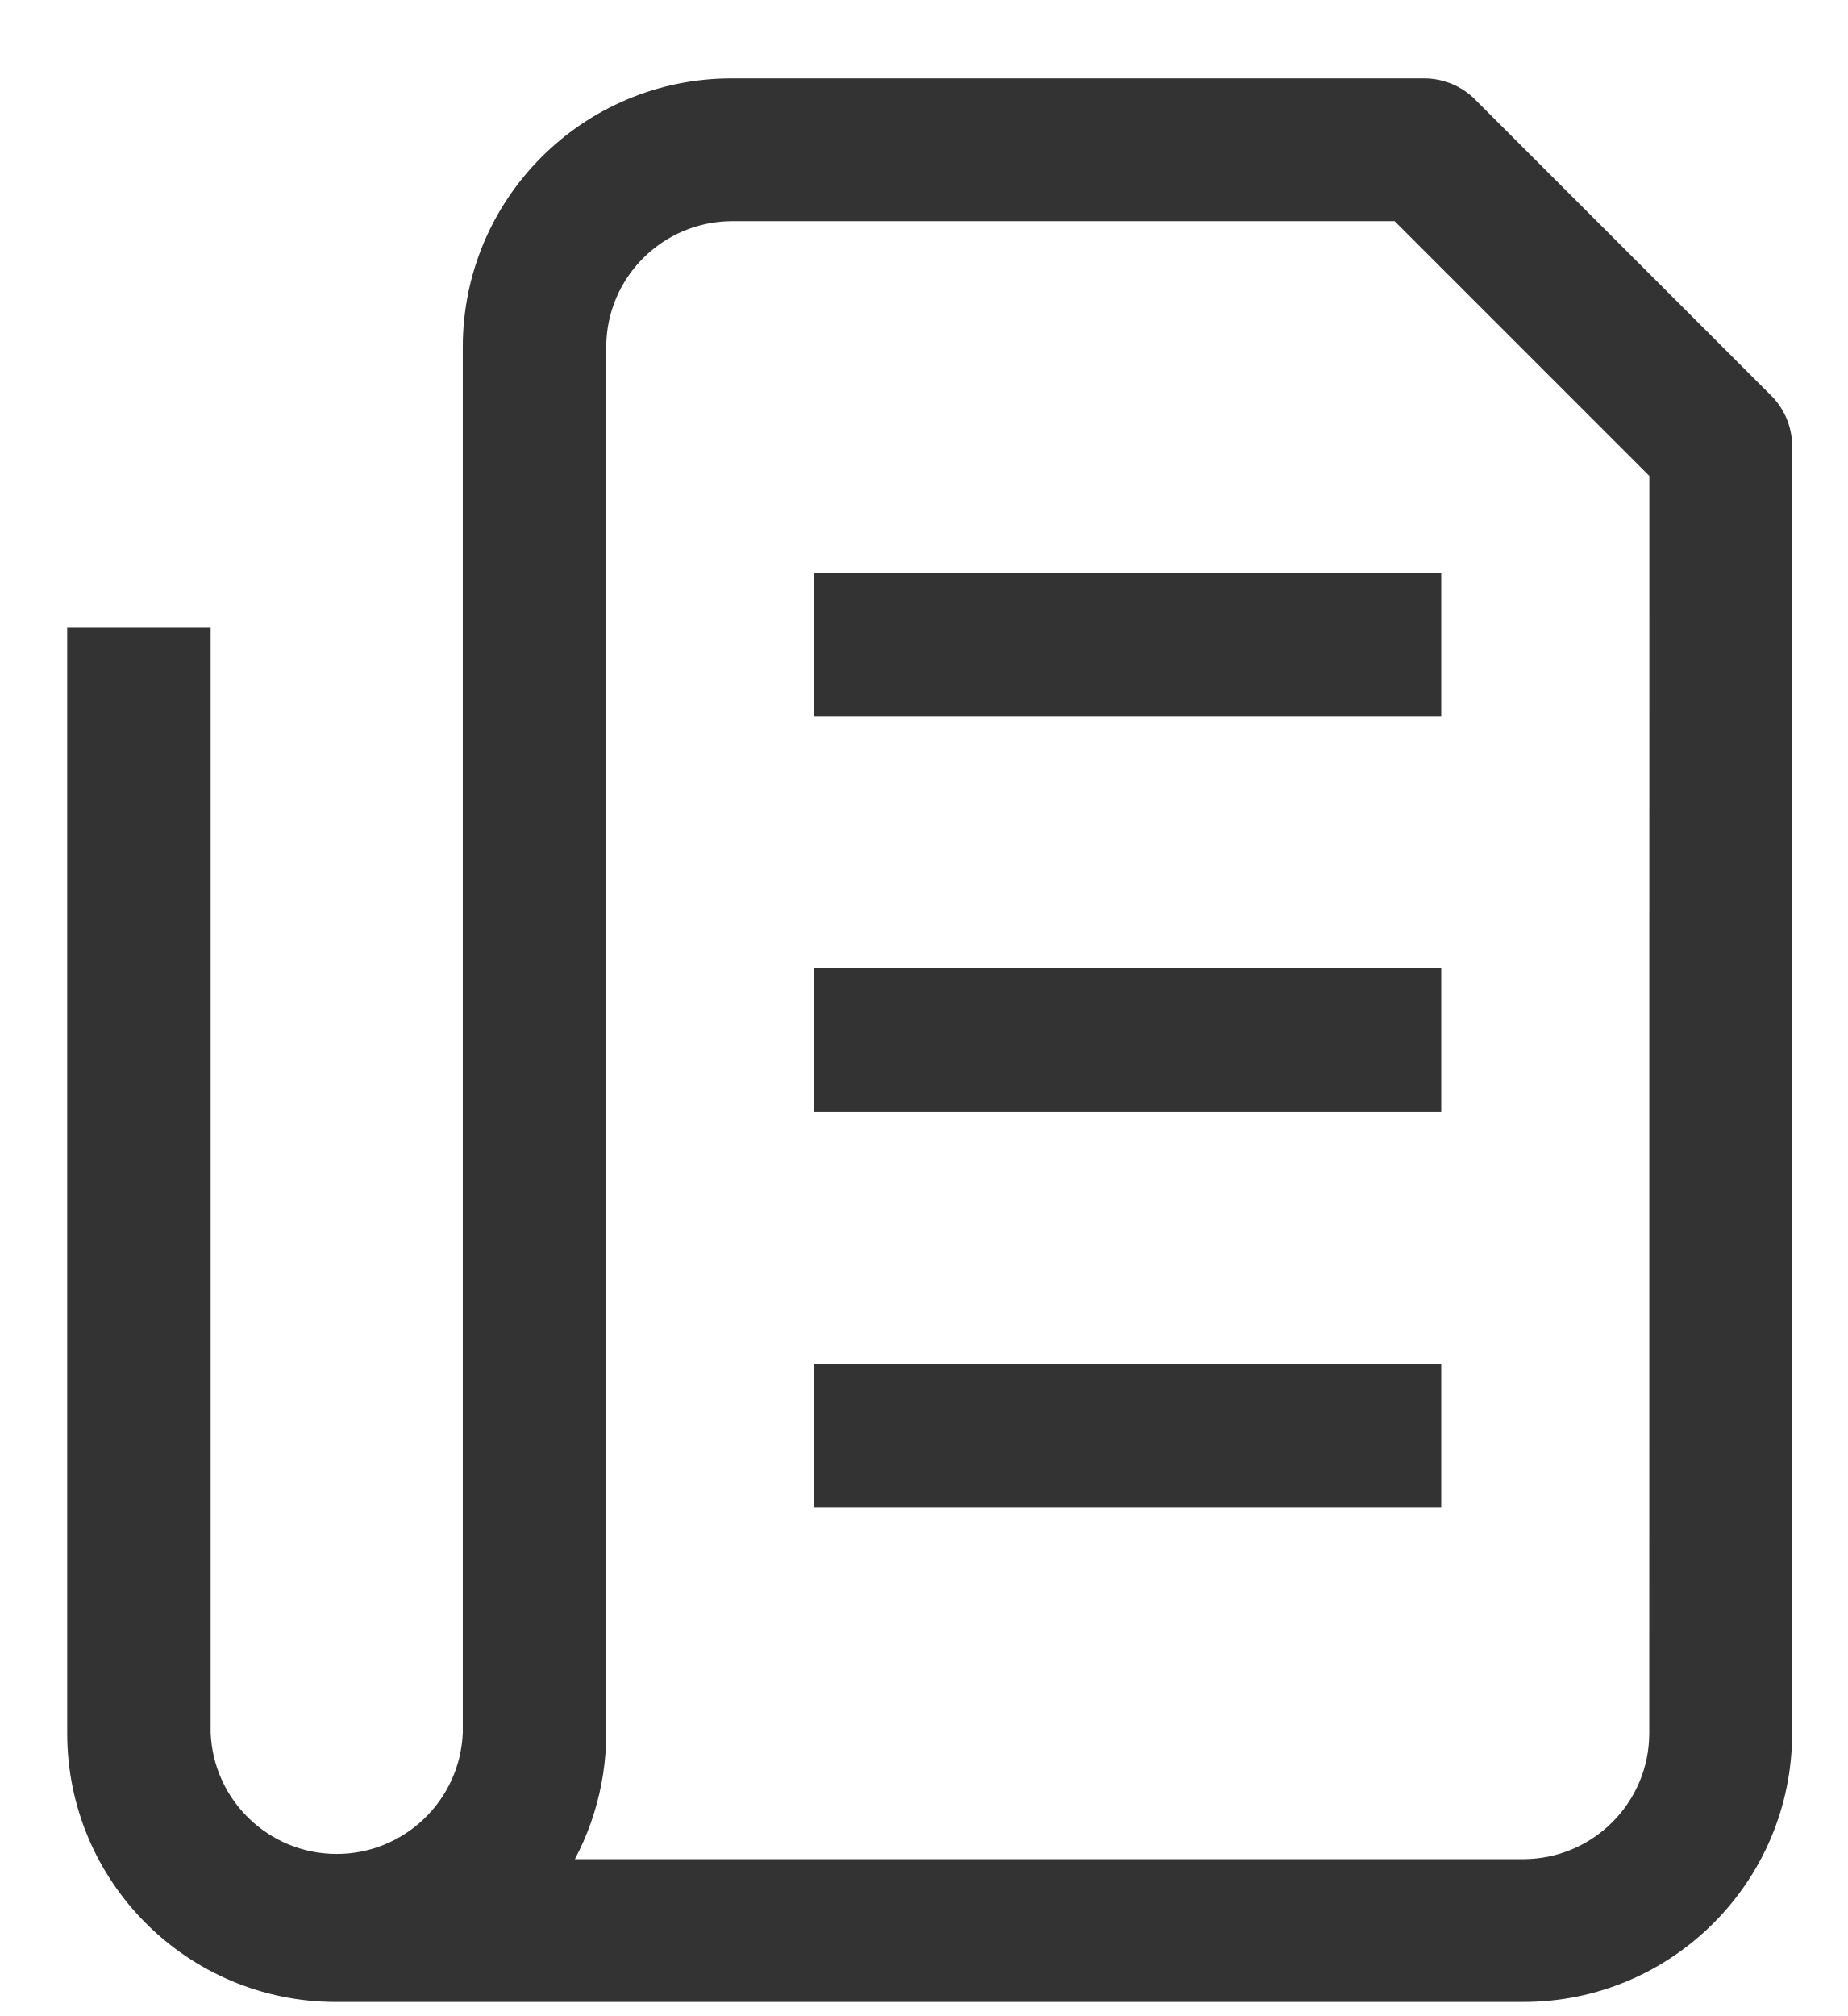
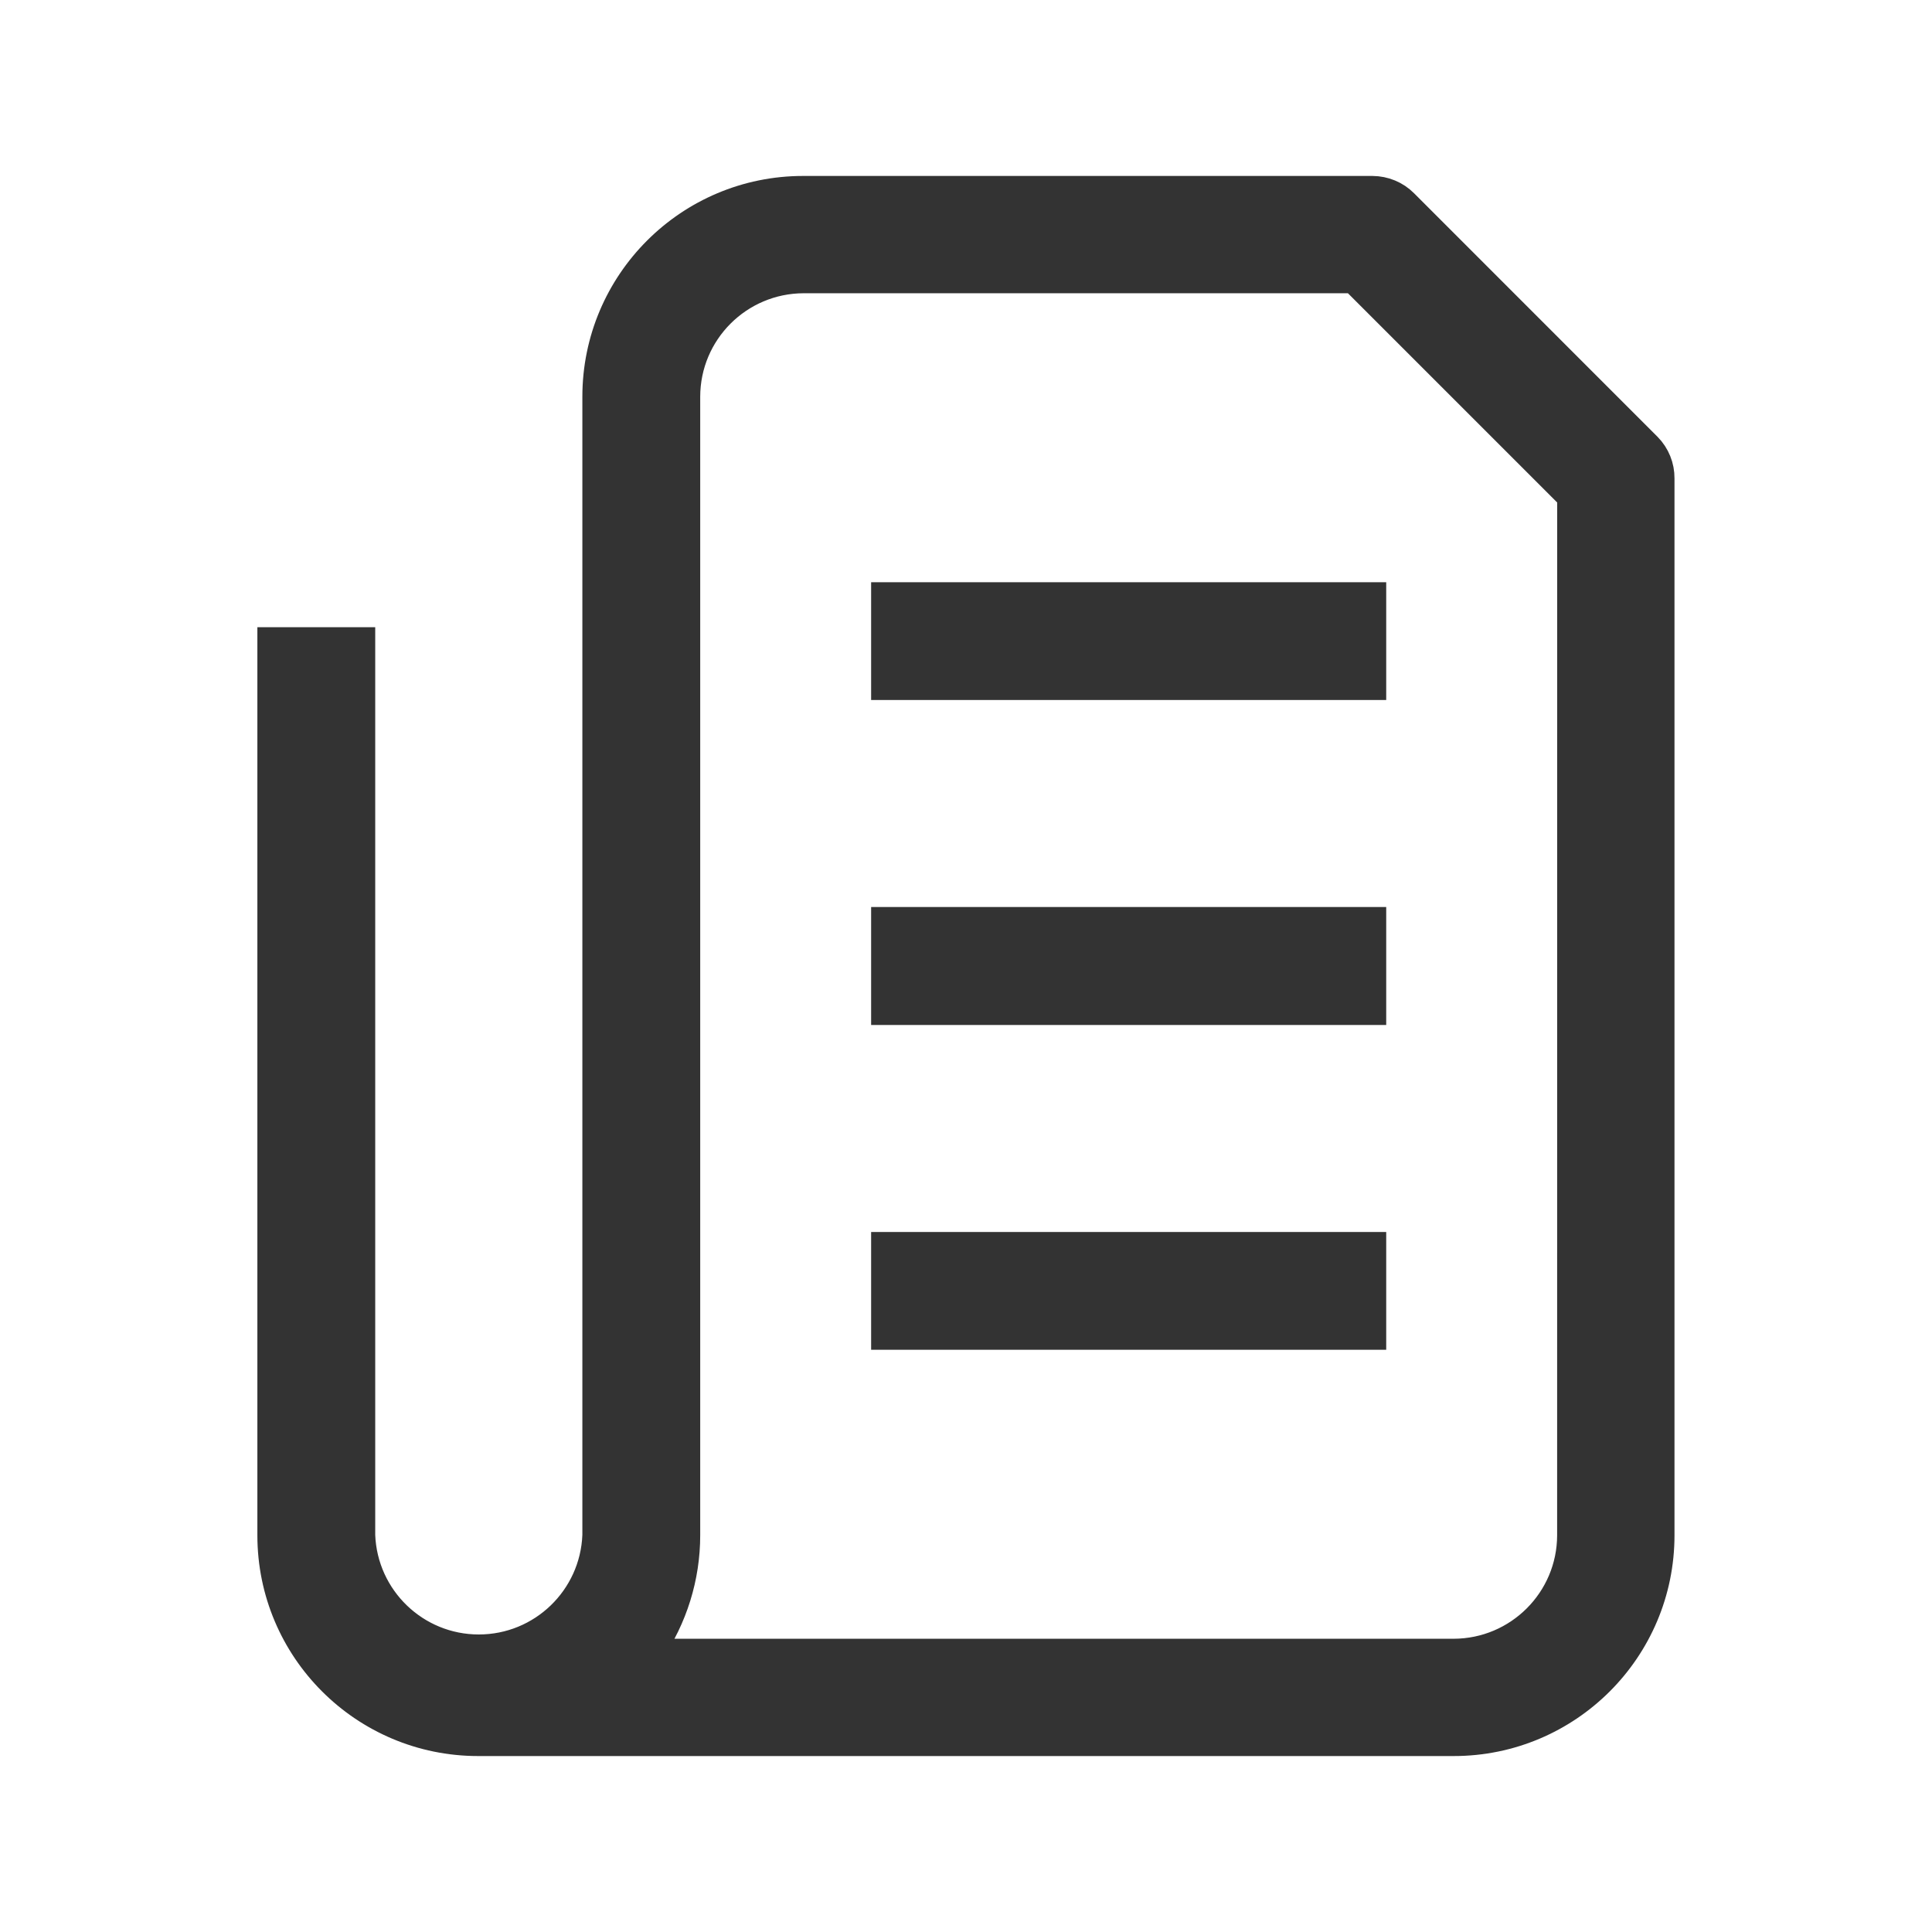
- <svg xmlns="http://www.w3.org/2000/svg" width="22" height="24" viewBox="0 0 22 24" fill="none">
-   <path d="M9.895 17.746H16.96V16.438H9.895V17.746ZM20.952 4.856L17.422 1.326C17.3 1.203 17.133 1.134 16.96 1.133H8.71C7.053 1.133 5.71 2.476 5.71 4.133V20.633C5.675 21.547 4.924 22.271 4.009 22.271C3.094 22.271 2.343 21.547 2.308 20.633V7.673H1V20.633C1 22.291 2.343 23.633 4 23.633H18.138C19.794 23.633 21.138 22.291 21.138 20.633V5.318C21.14 5.146 21.073 4.979 20.952 4.856L20.952 4.856ZM19.837 20.633C19.836 21.572 19.075 22.331 18.138 22.333H6.49C6.834 21.833 7.018 21.241 7.018 20.633V4.133C7.019 3.195 7.779 2.435 8.717 2.433H16.688L19.838 5.583L19.837 20.633ZM9.894 13.038H16.96V11.728H9.894V13.038ZM9.894 8.328H16.96V7.021H9.894V8.328Z" fill="#333333" stroke="#333333" stroke-width="0.4" />
+ <svg xmlns="http://www.w3.org/2000/svg" width="28" height="28" viewBox="0 0 28 28" fill="none">
+   <path d="M12.825 19.362H19.89V18.055H12.825V19.362ZM23.882 6.473L20.352 2.942C20.23 2.819 20.063 2.751 19.89 2.75H11.64C9.983 2.75 8.64 4.093 8.64 5.75V22.25C8.605 23.164 7.854 23.888 6.939 23.888C6.024 23.888 5.273 23.164 5.238 22.25V9.29H3.93V22.25C3.93 23.907 5.273 25.25 6.93 25.25H21.068C22.724 25.25 24.068 23.907 24.068 22.25V6.934C24.07 6.763 24.003 6.596 23.882 6.473L23.882 6.473ZM22.767 22.25C22.766 23.188 22.005 23.948 21.068 23.95H9.42C9.764 23.45 9.948 22.857 9.948 22.25V5.75C9.949 4.811 10.71 4.052 11.647 4.05H19.618L22.768 7.2L22.767 22.25ZM12.825 14.655H19.89V13.345H12.825V14.655ZM12.825 9.945H19.89V8.638H12.825V9.945Z" fill="#333333" stroke="#333333" stroke-width="0.4" />
</svg>
